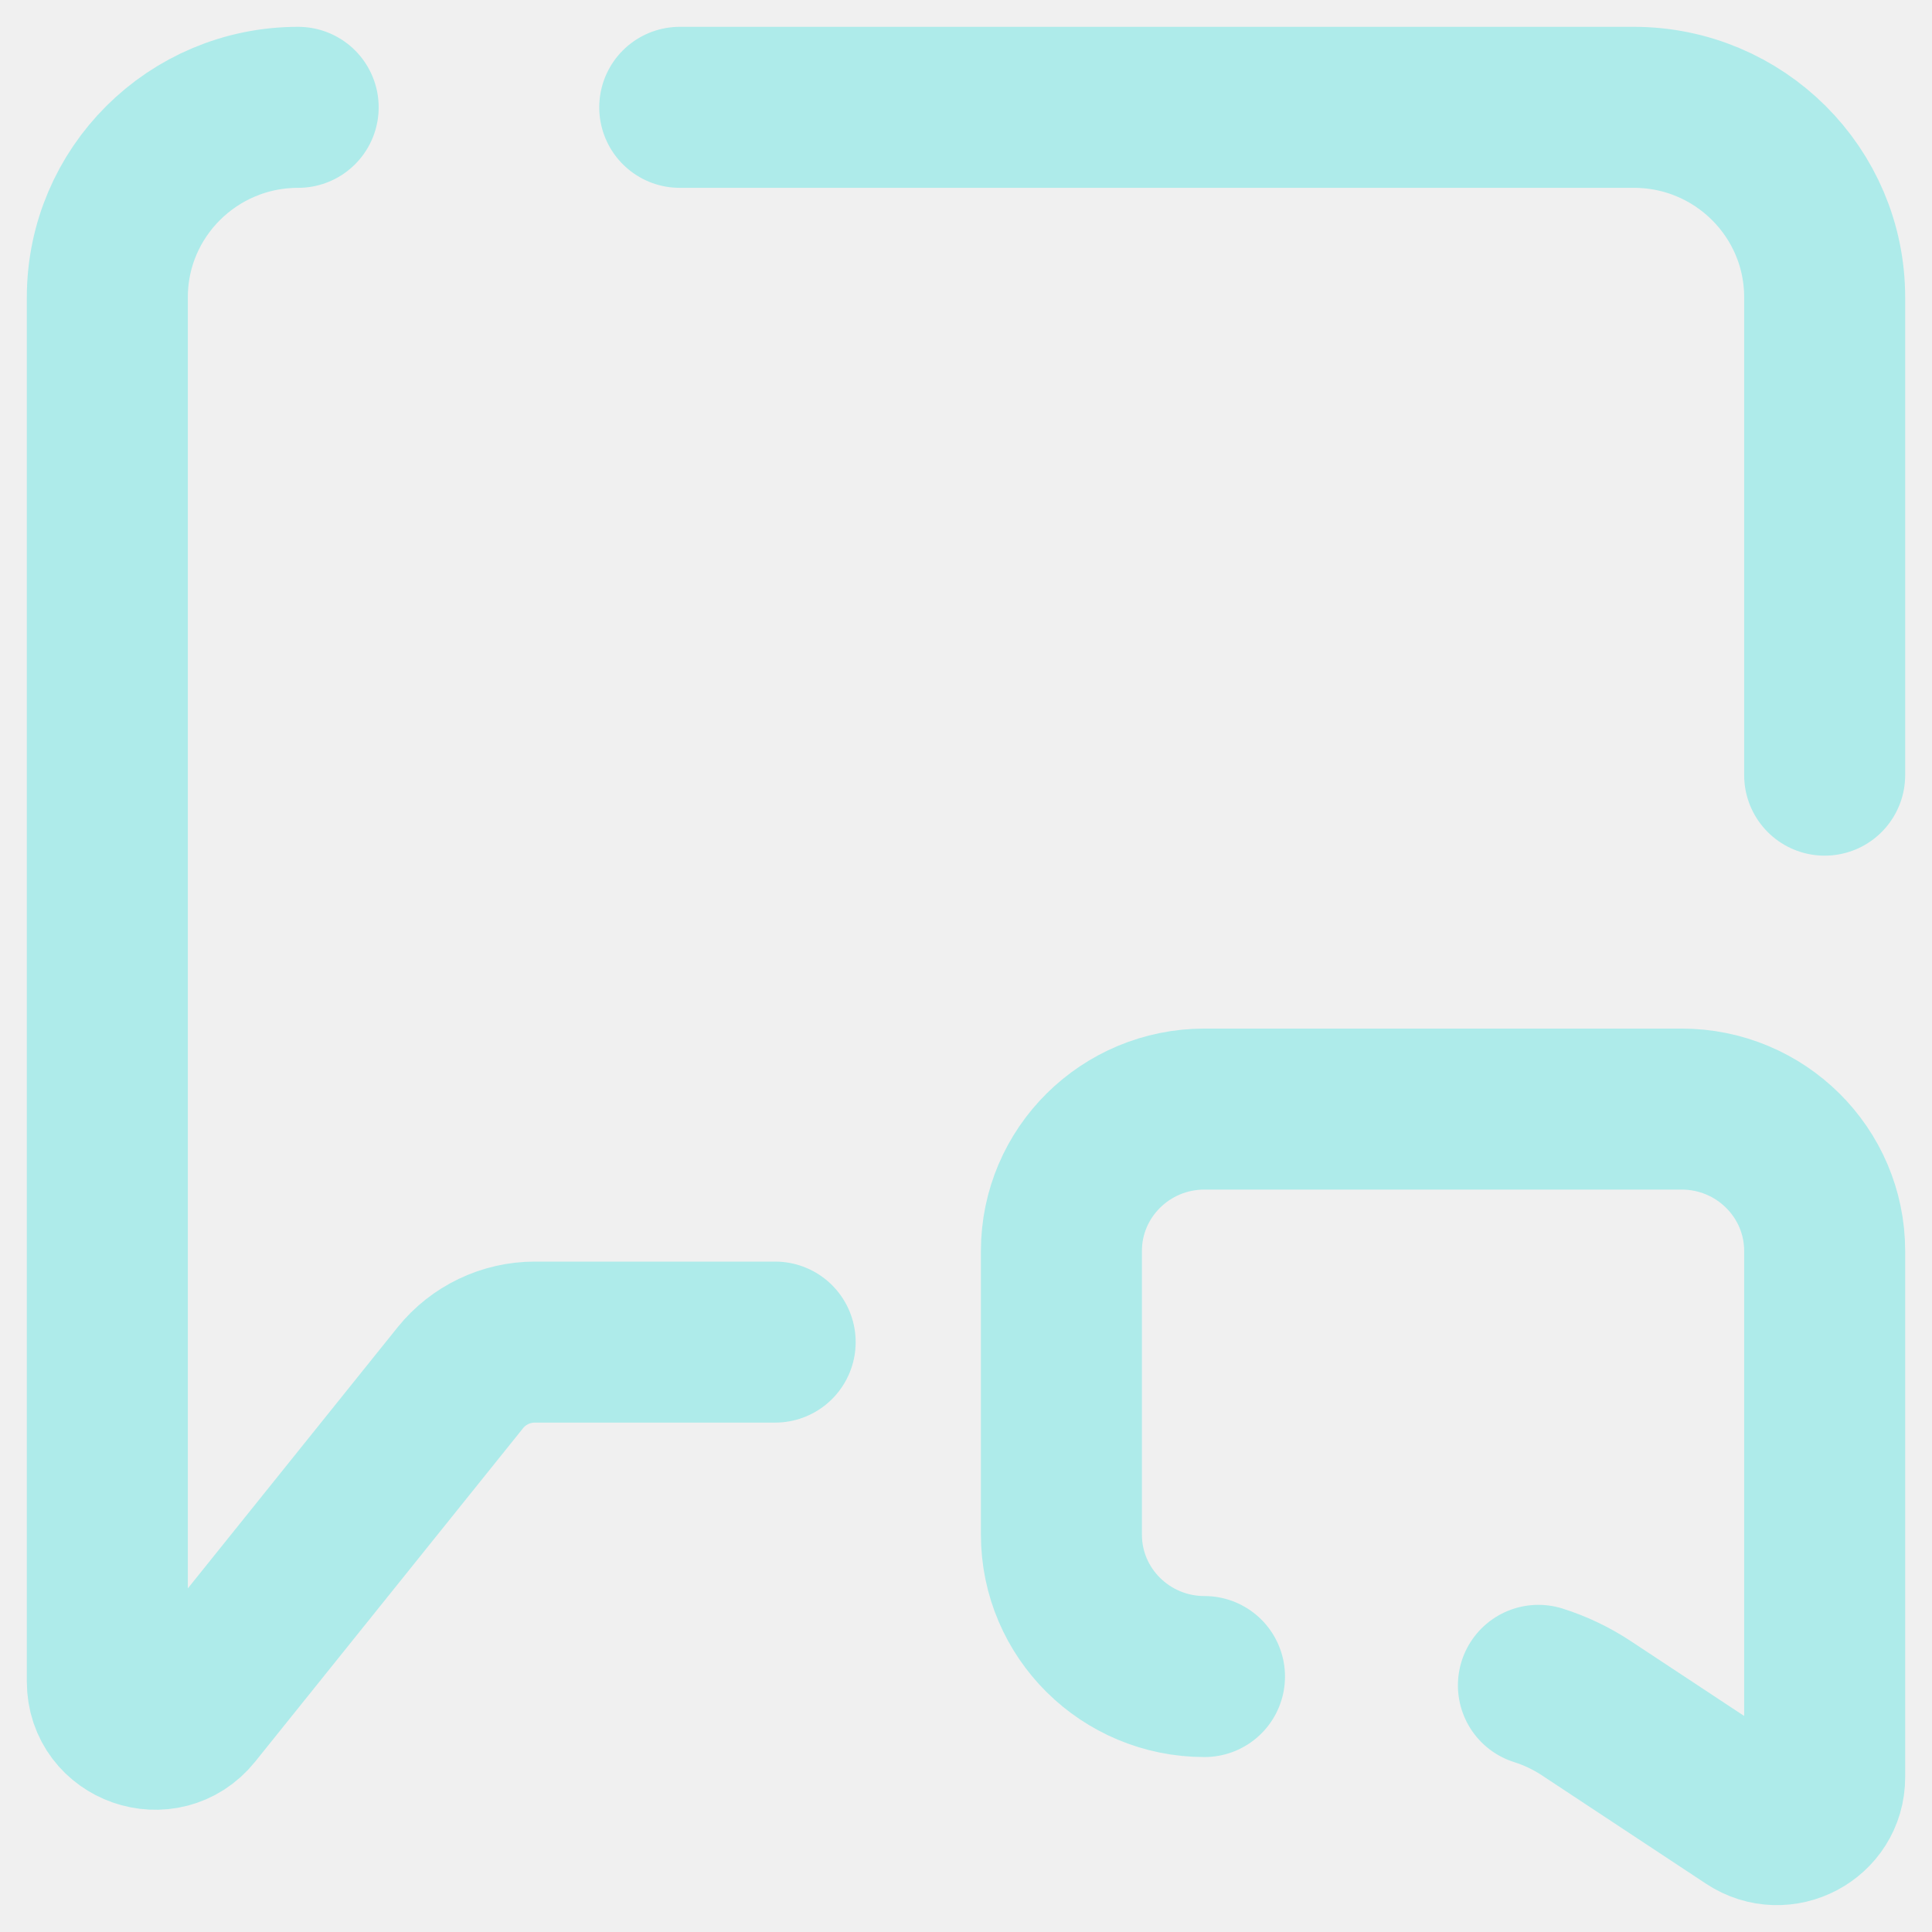
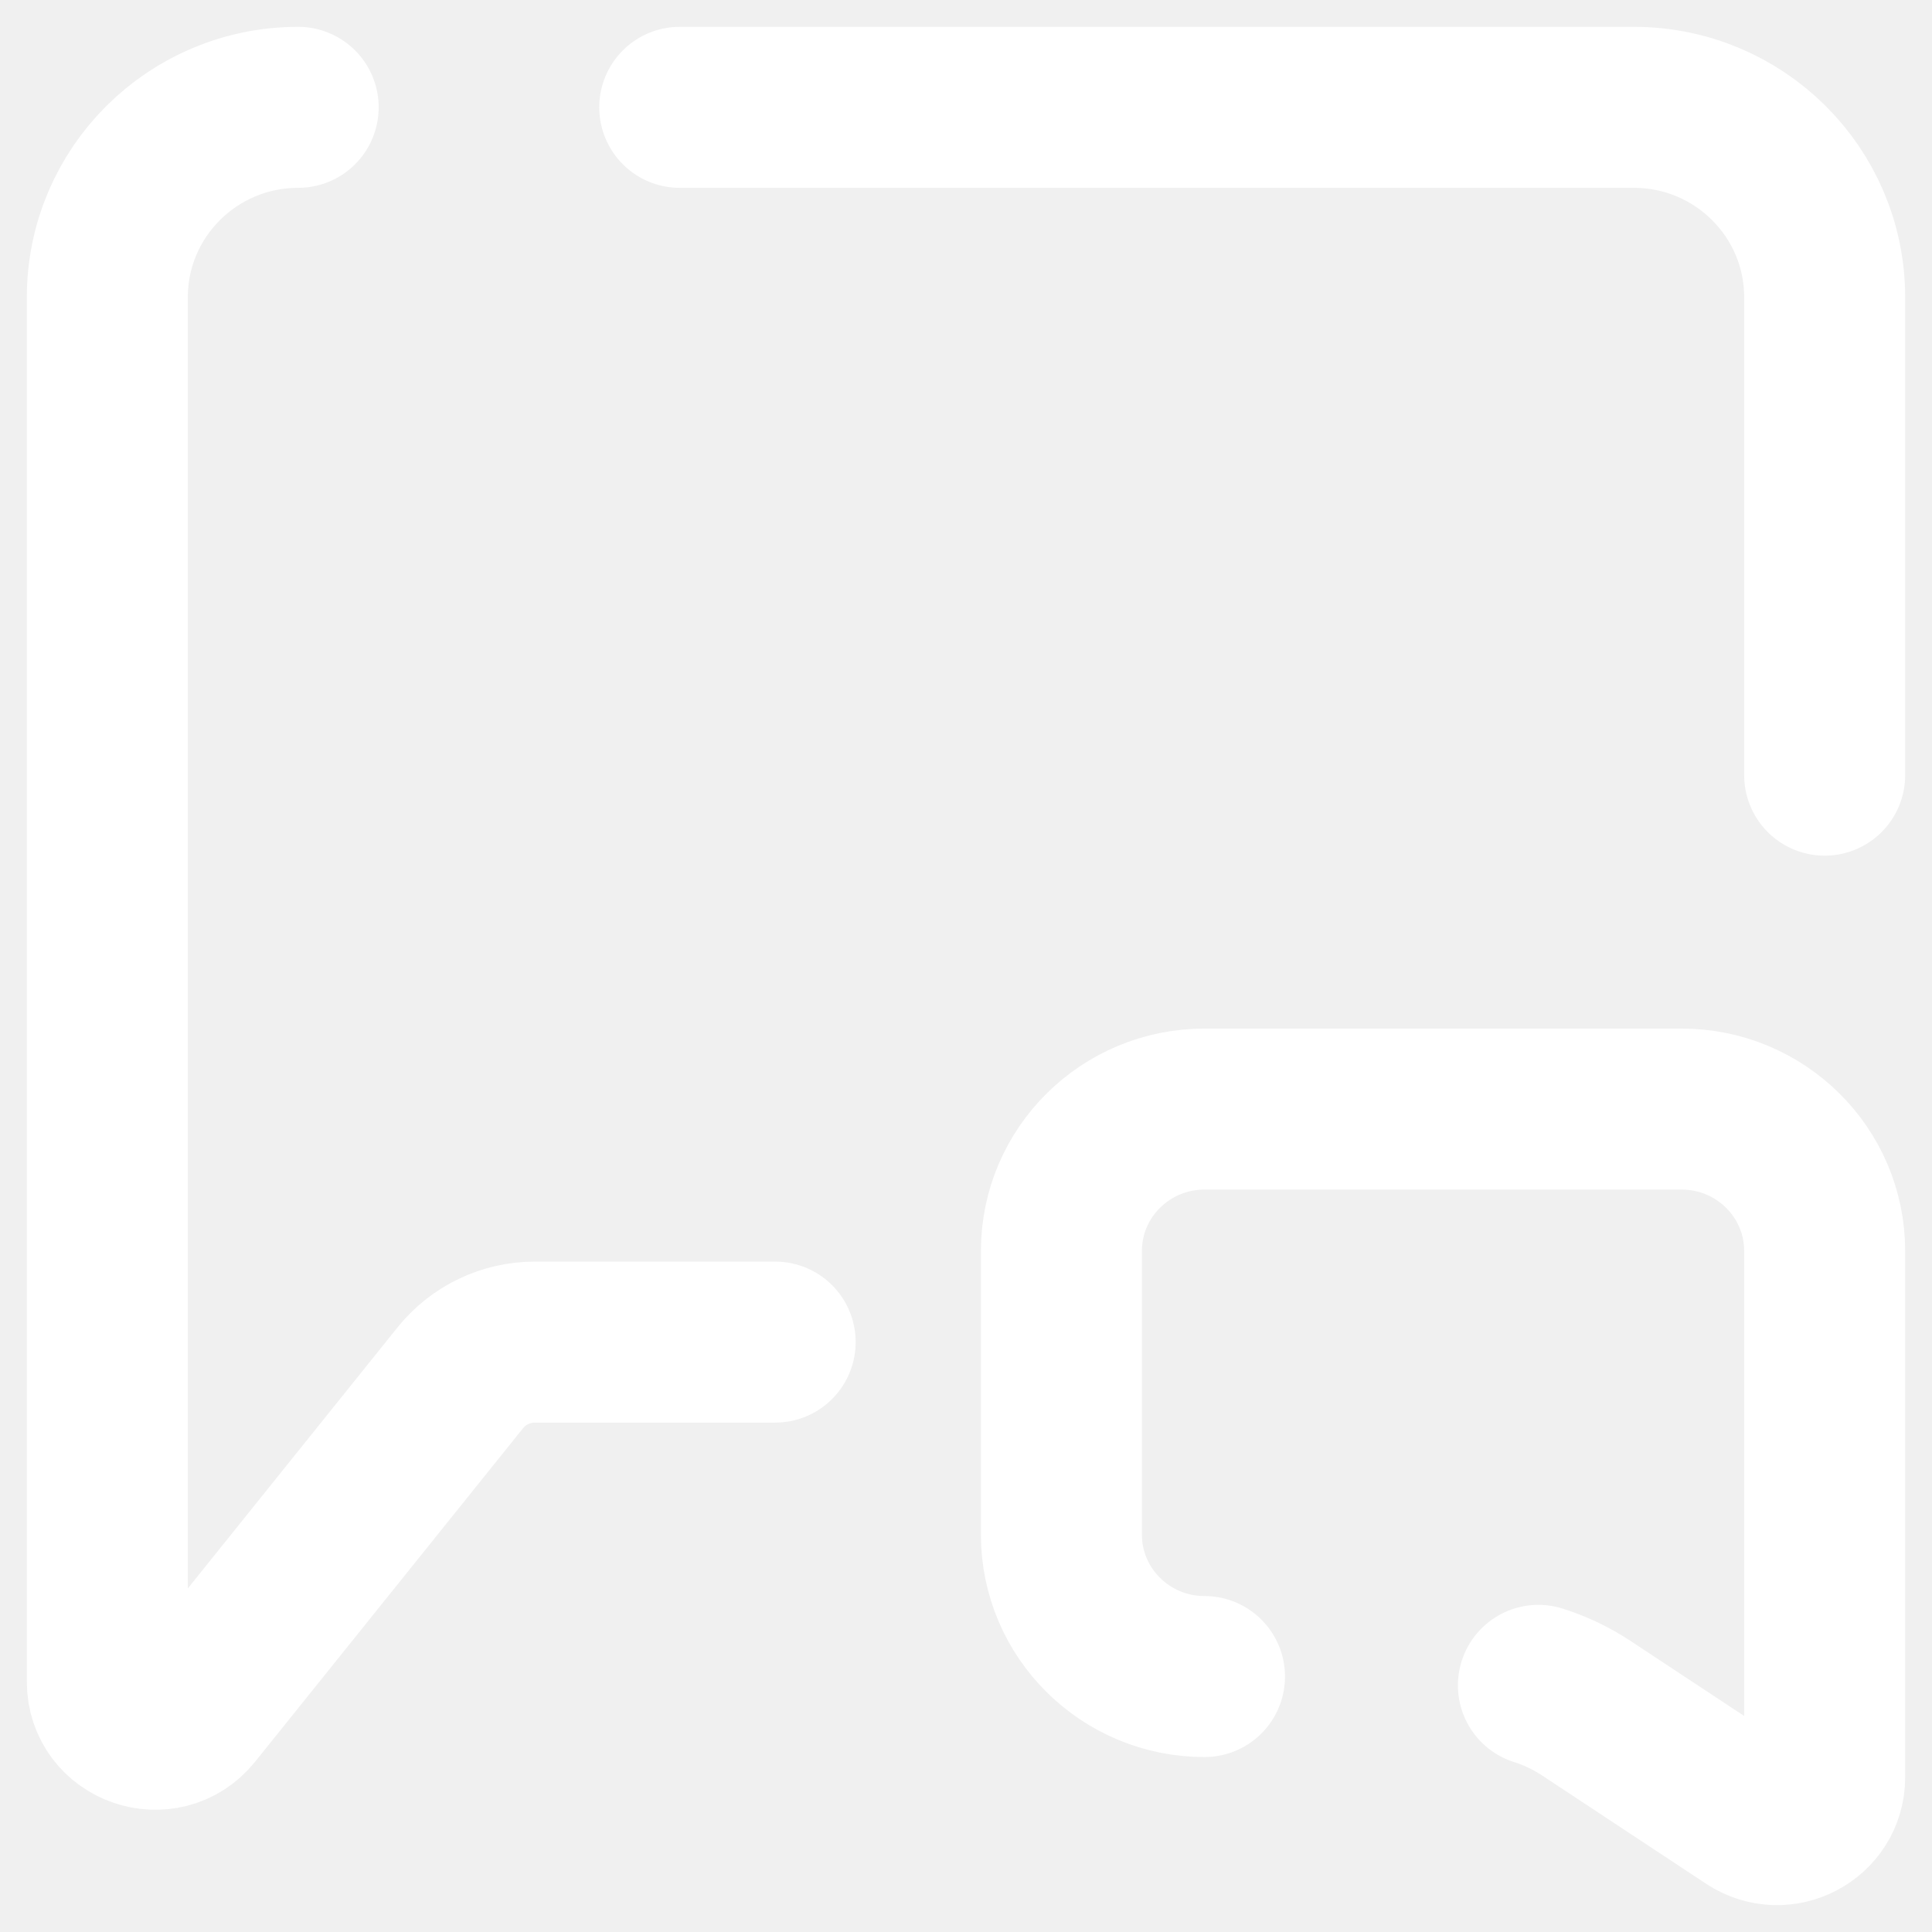
<svg xmlns="http://www.w3.org/2000/svg" width="18" height="18" viewBox="0 0 18 18" fill="none">
-   <path d="M2.778 1C1.796 1 1 1.792 1 2.77V15.668C1 16.086 1.529 16.271 1.792 15.944L4.289 12.836C4.457 12.627 4.713 12.504 4.983 12.504H7.222M17 7.222V2.77C17 1.792 16.204 1 15.222 1H6.333M11.222 15.62C10.486 15.62 9.889 15.028 9.889 14.298V11.655C9.889 10.925 10.486 10.333 11.222 10.333H15.667C16.403 10.333 17 10.925 17 11.655V16.559C17 16.911 16.604 17.12 16.309 16.925L14.781 15.916C14.642 15.824 14.491 15.752 14.333 15.702" stroke="#AEEBEA" stroke-width="1.5" stroke-linecap="round" stroke-linejoin="round" />
+   <path d="M2.778 1C1.796 1 1 1.792 1 2.77V15.668C1 16.086 1.529 16.271 1.792 15.944L4.289 12.836C4.457 12.627 4.713 12.504 4.983 12.504H7.222M17 7.222V2.77C17 1.792 16.204 1 15.222 1H6.333M11.222 15.62C10.486 15.62 9.889 15.028 9.889 14.298V11.655C9.889 10.925 10.486 10.333 11.222 10.333H15.667C16.403 10.333 17 10.925 17 11.655V16.559C17 16.911 16.604 17.12 16.309 16.925L14.781 15.916C14.642 15.824 14.491 15.752 14.333 15.702" stroke="#ffffff" stroke-width="1.5" stroke-linecap="round" stroke-linejoin="round" />
</svg>
